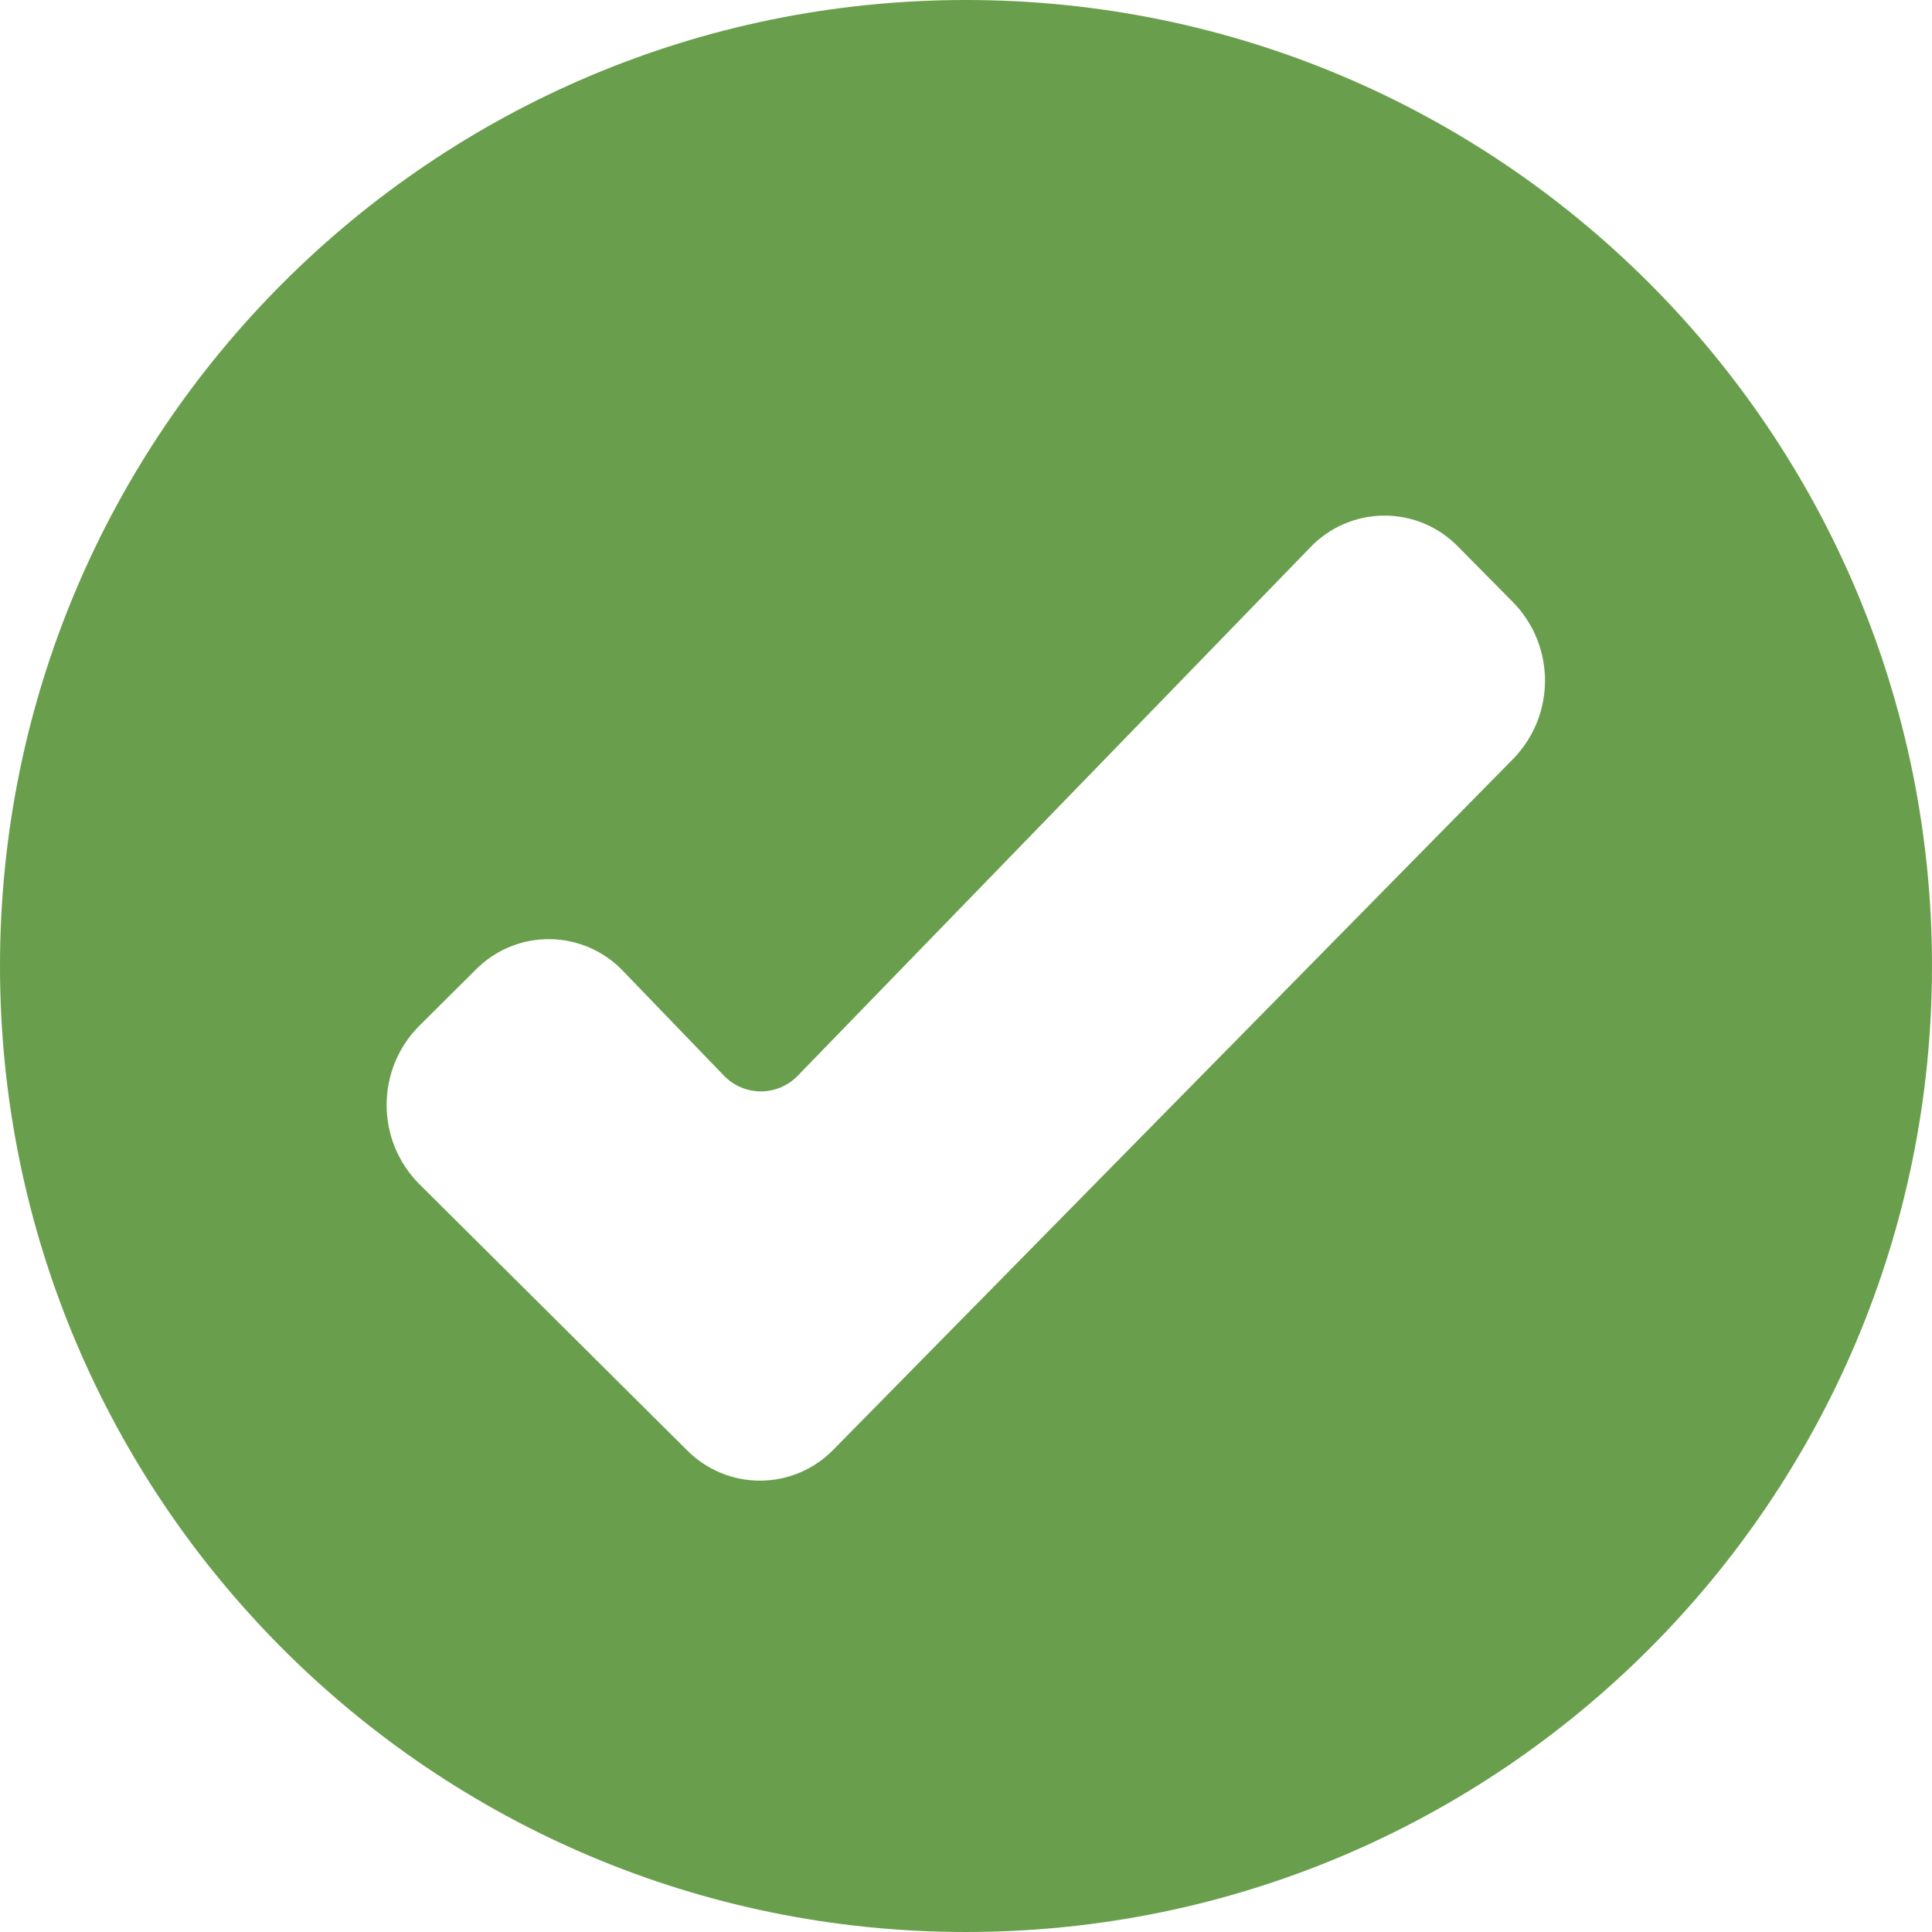
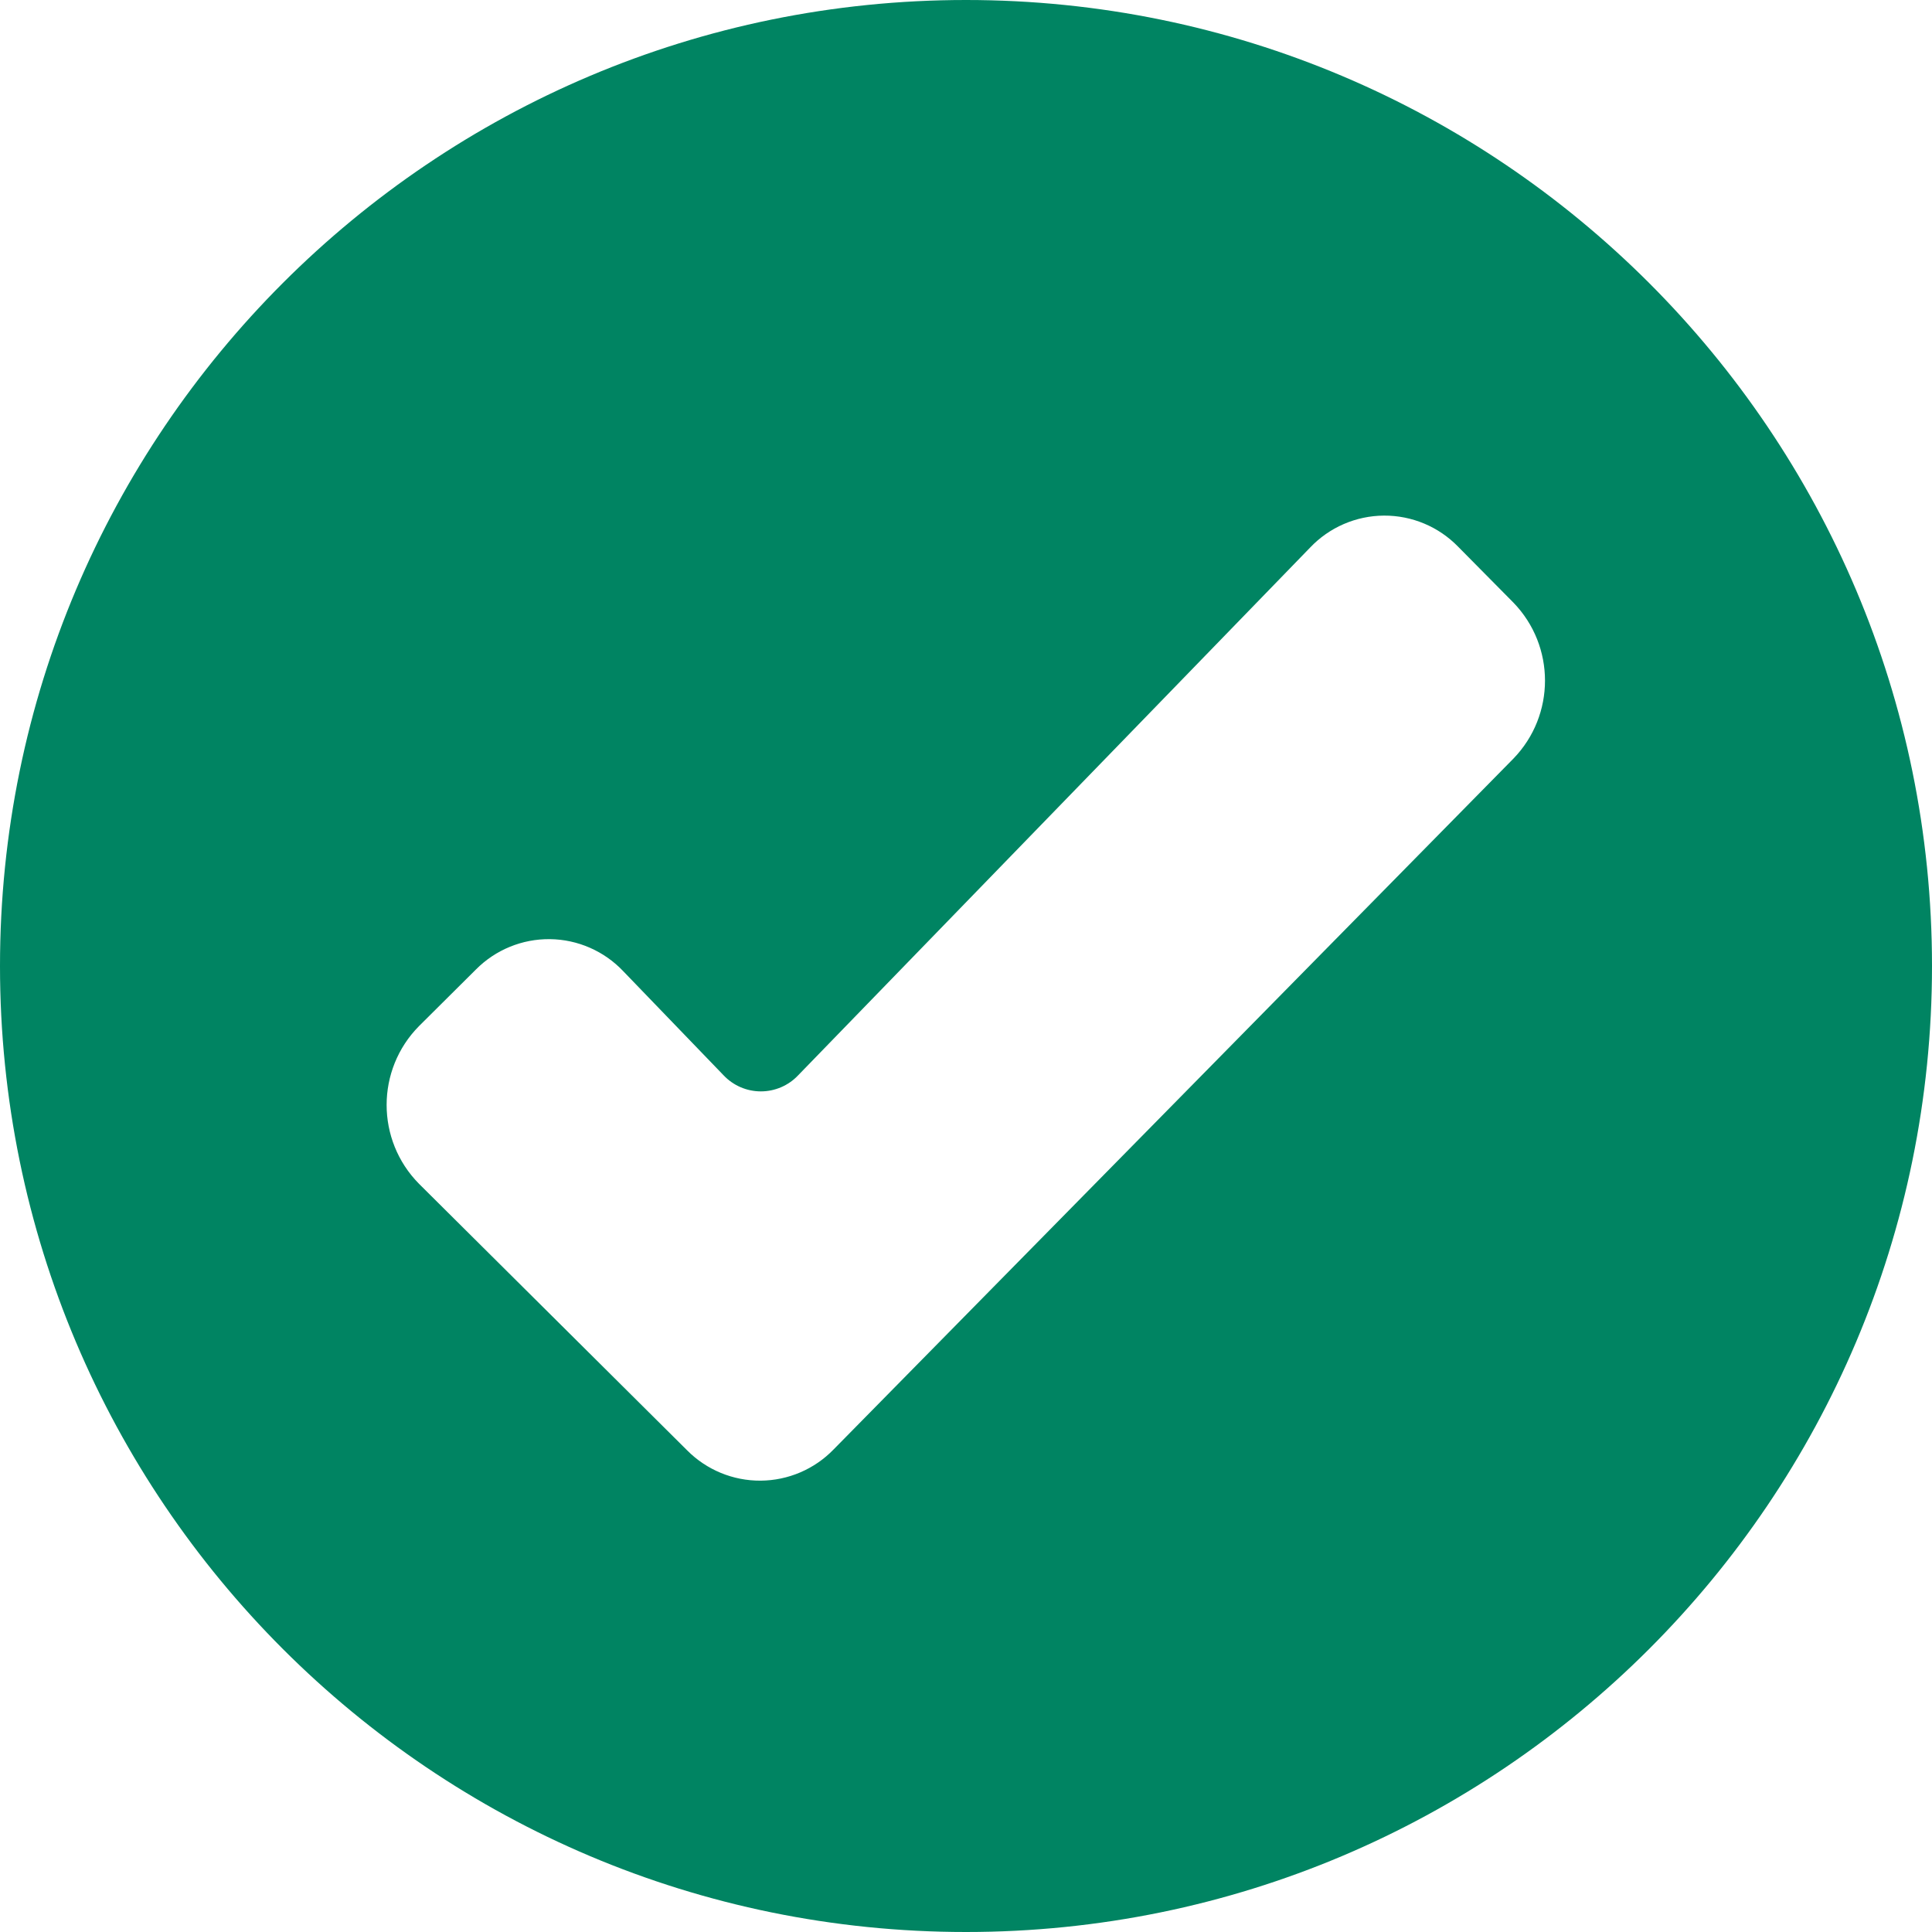
<svg xmlns="http://www.w3.org/2000/svg" width="800px" height="800px" viewBox="0 0 60 60">
  <defs>
    <style>
      .cls-1 {
-         fill: #699f4c;
+         fill: #008462;
        fill-rule: evenodd;
      }
    </style>
  </defs>
  <path class="cls-1" d="M800,510a30,30,0,1,1,30-30A30,30,0,0,1,800,510Zm-16.986-23.235a3.484,3.484,0,0,1,0-4.9l1.766-1.756a3.185,3.185,0,0,1,4.574.051l3.12,3.237a1.592,1.592,0,0,0,2.311,0l15.9-16.39a3.187,3.187,0,0,1,4.6-.027L817,468.714a3.482,3.482,0,0,1,0,4.846l-21.109,21.451a3.185,3.185,0,0,1-4.552.03Z" id="check" transform="translate(-770 -450)" />
</svg>
